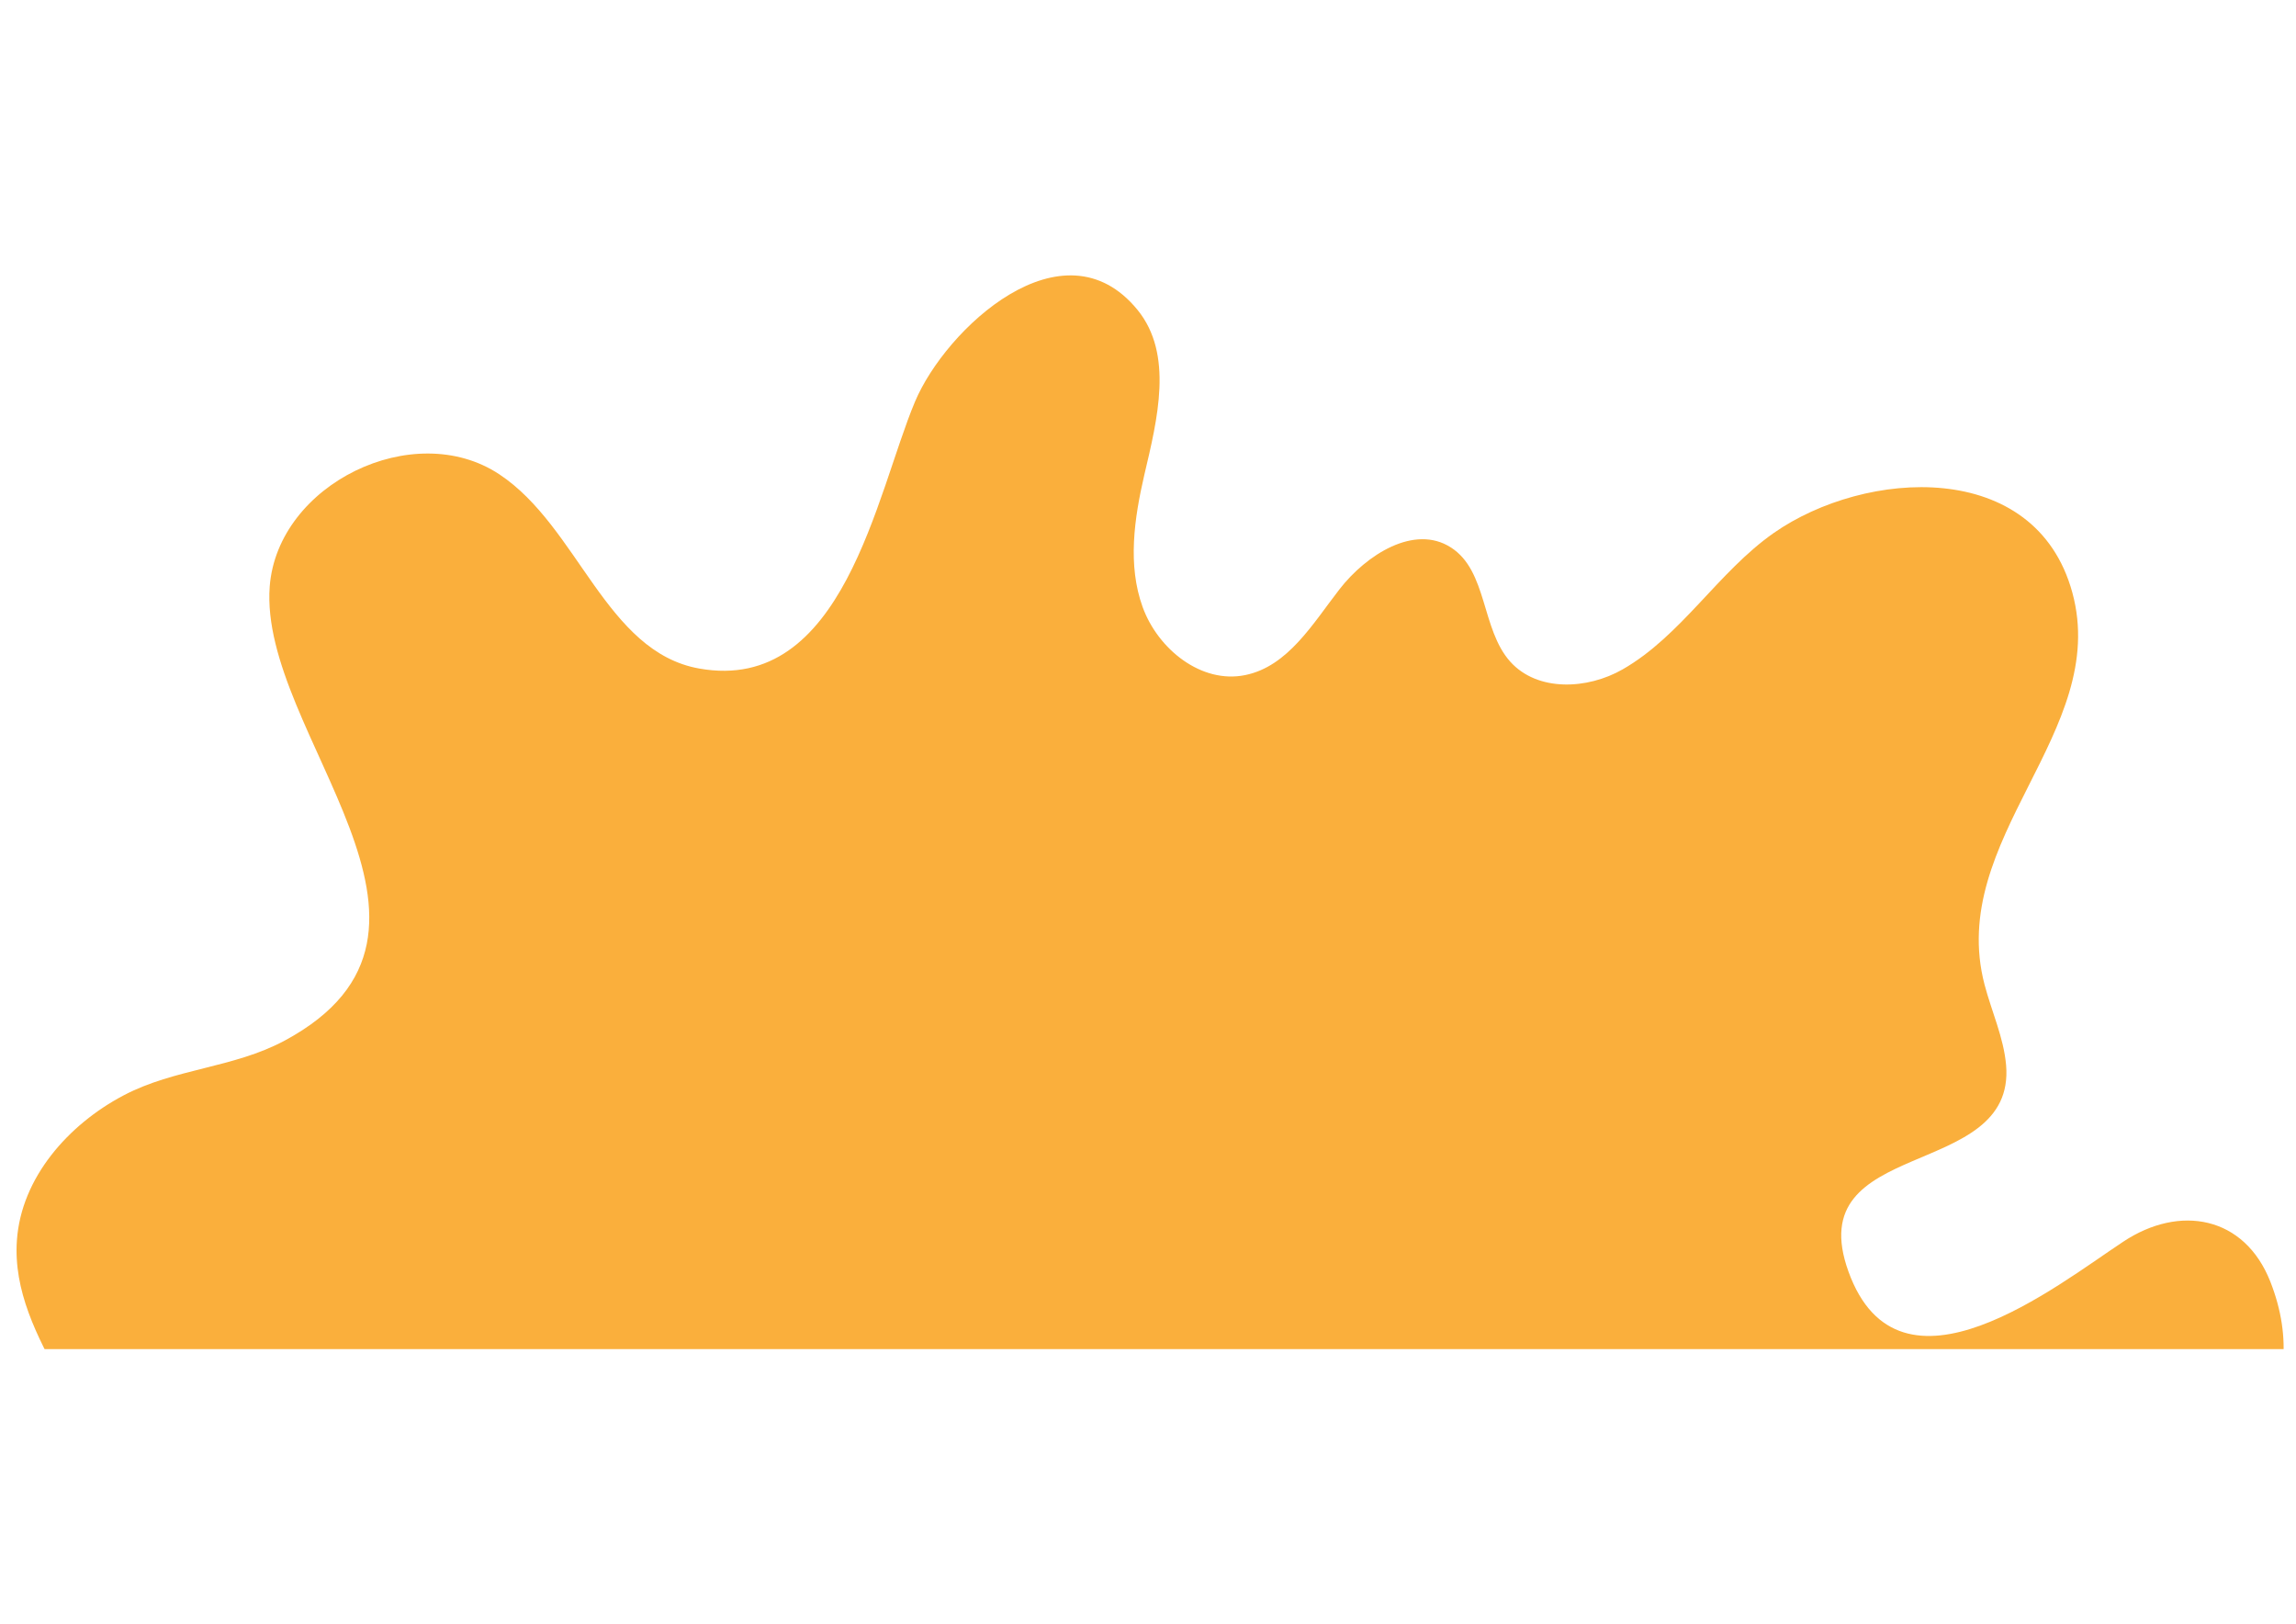
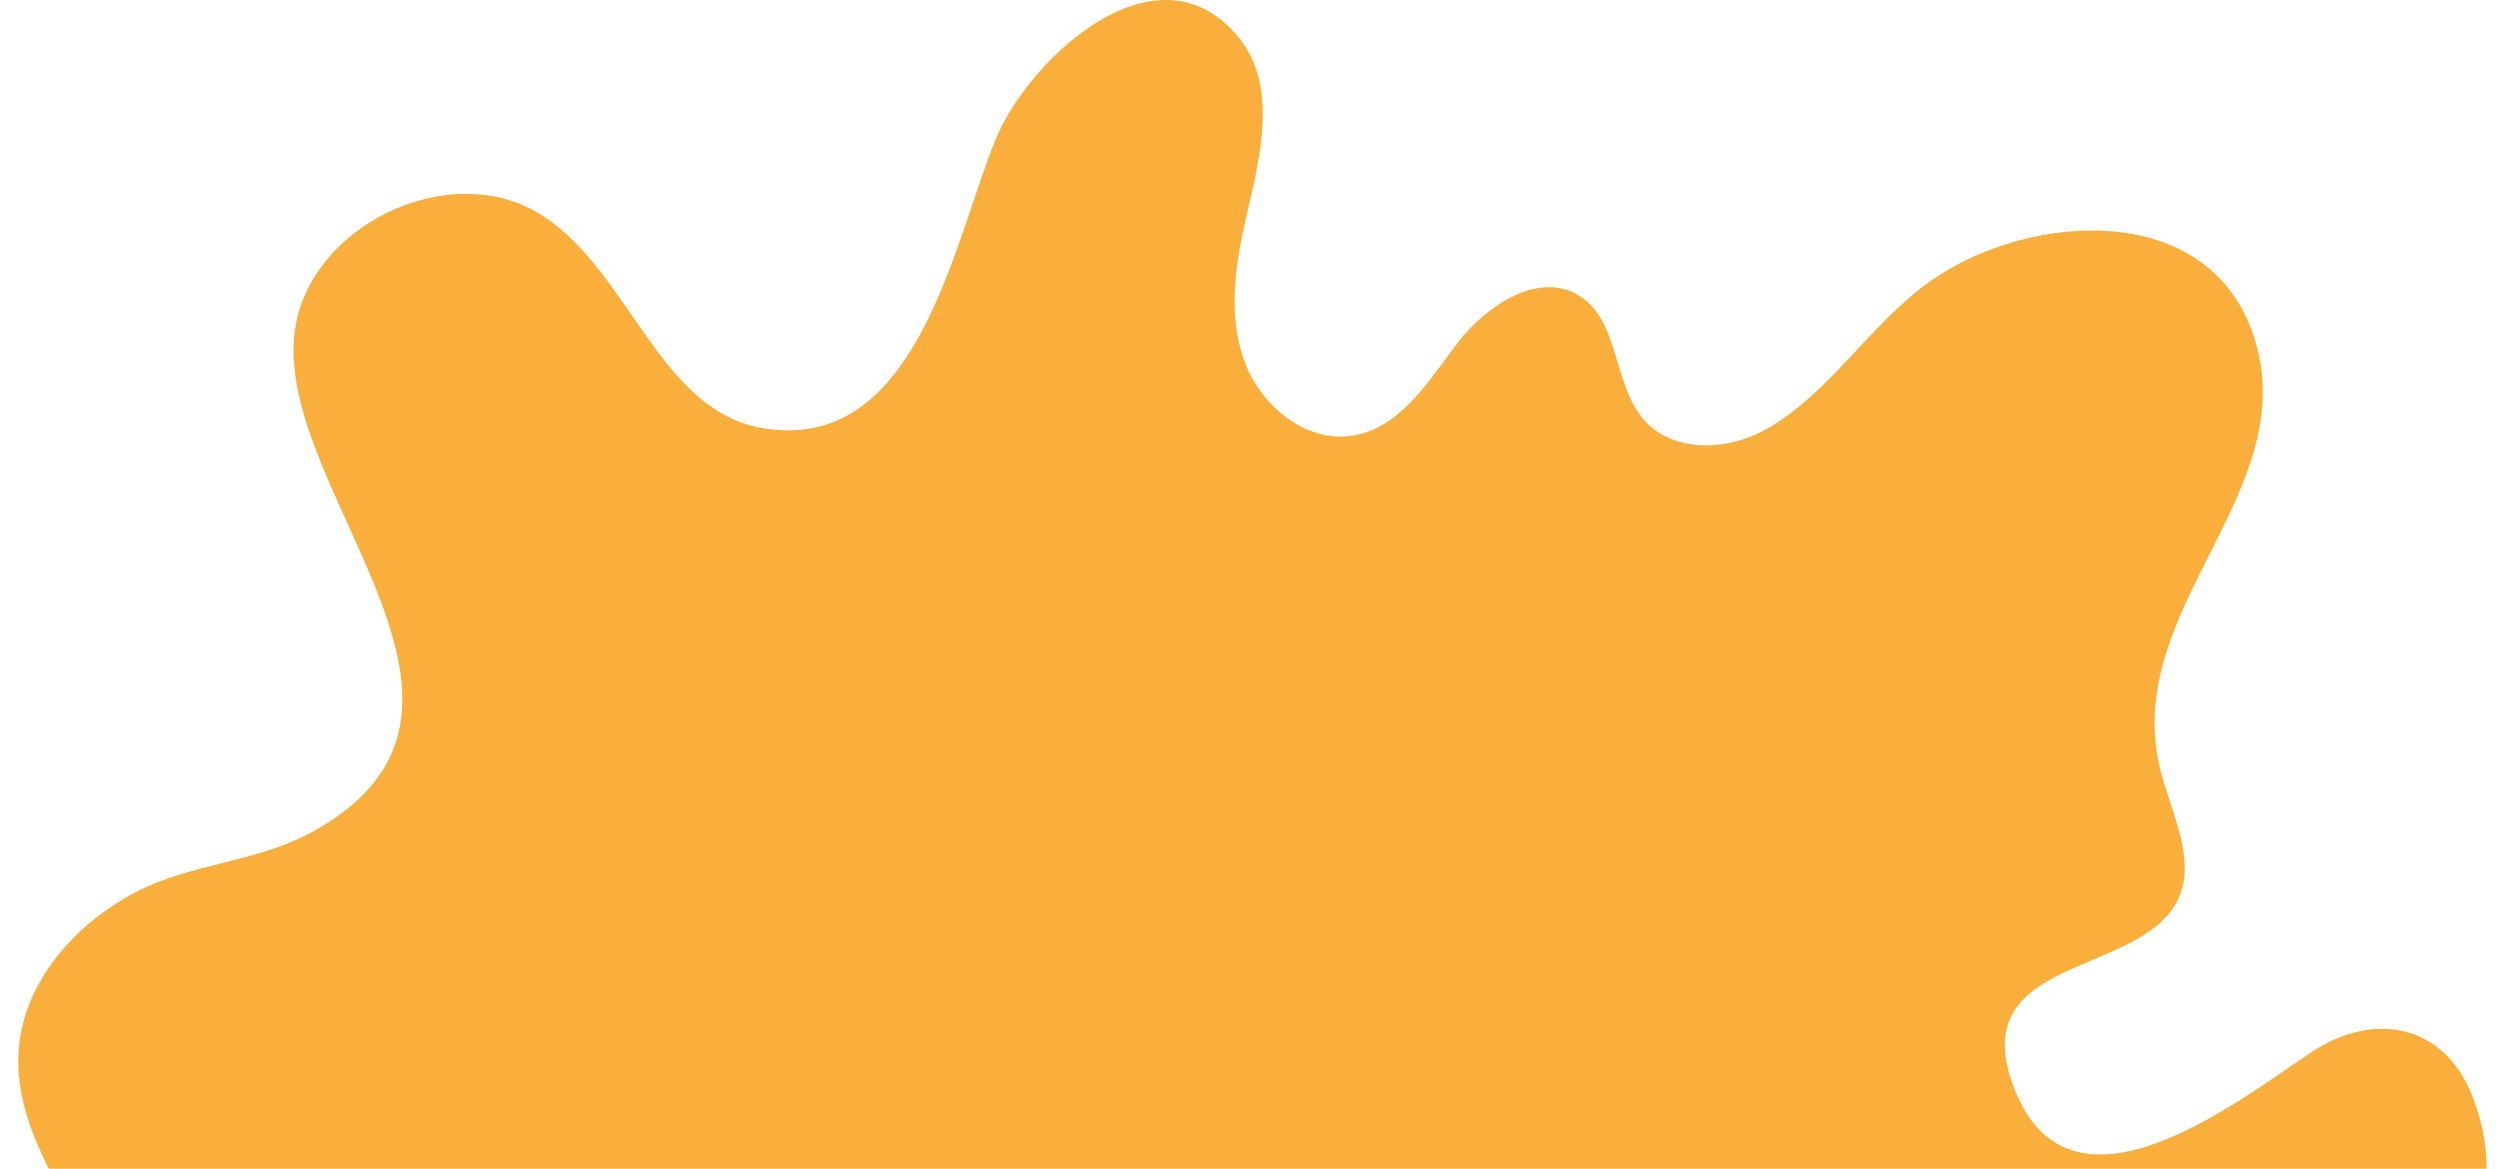
- <svg xmlns="http://www.w3.org/2000/svg" xmlns:xlink="http://www.w3.org/1999/xlink" version="1.1" id="Layer_1" x="0px" y="0px" viewBox="0 0 841.9 595.3" style="enable-background:new 0 0 841.9 595.3;" xml:space="preserve">
-   <style type="text/css">
+ <svg xmlns="http://www.w3.org/2000/svg" xmlns:xlink="http://www.w3.org/1999/xlink" version="1.1" id="Layer_1" x="0px" y="0px" viewBox="0 0 842 393.636" xml:space="preserve" width="842" height="393.636">
+   <defs id="defs4194" />
+   <style type="text/css" id="style4177">
	.st0{clip-path:url(#SVGID_2_);}
	.st1{fill:#FAAF3C;}
</style>
-   <g>
-     <defs>
+   <g id="g4189" transform="translate(0.1,-100.9637)">
+     <defs id="defs4180">
      <rect id="SVGID_1_" x="-0.1" y="100.6" width="842" height="394" />
    </defs>
    <clipPath id="SVGID_2_">
-       <use xlink:href="#SVGID_1_" style="overflow:visible;" />
+       <use xlink:href="#SVGID_1_" style="overflow:visible" id="use4182" x="0" y="0" width="100%" height="100%" />
    </clipPath>
-     <g class="st0">
-       <path class="st1" d="M966.7,736.9c-48.1-82.1-175.6-58.4-254-58.4c-8.5,0-18.8-1-22.7-8.6c-2.8-5.6-0.7-12.3,1.9-18    c28.2-59.9,173.7-97.4,140.6-182c-9.5-24.1-33.2-28.4-53.9-14.7c-24.3,16-82.2,62.5-100.8,11c-18-49.8,61.4-33,57.8-75.7    c-0.9-10.2-5.3-19.6-7.9-29.5c-14-53.5,46.1-92.6,32.2-143.7c-13.5-49.5-76-45.3-109.5-21.9c-20.4,14.3-33.9,37.7-55.4,50    c-12.9,7.4-31.2,8.3-41.2-2.8c-10.7-11.9-8.3-33.3-21.8-41.9c-13.4-8.6-31,2.7-40.8,15.3c-9.8,12.6-18.9,28.3-34.6,31.5    c-16.1,3.3-32-9.5-37.6-24.9c-5.6-15.4-3.1-32.5,0.6-48.5c4.8-20.4,10.8-44.2-2.5-60.5c-27.3-33.4-70.4,7-81.6,33.7    c-14.2,33.7-26.2,107.2-79.1,97.8c-34.3-6.1-44.3-52-73.3-71.2c-31.4-20.8-81.3,3.6-84.2,41.1c-4.1,54,80.2,126.3,5.5,166.5    c-18.8,10.1-40.3,10.2-59.1,20.1c-20.3,10.7-37.5,30.2-39.1,53.1c-2.6,37,34.3,66.6,36.5,103.6c2.4,38.9-33.4,68.8-67.7,87.2    c-64,34.1-136.8,53-193.7,98c-26.6,21-50.6,55.1-38.2,86.6c8.5,21.8,32.8,34.4,56.2,34.7c23.4,0.4,45.7-9.5,65.6-21.8    c29.2-18,54.9-41.7,75.2-69.3c8.4-11.5,16.2-23.8,27.8-32.1c11.6-8.2,28.5-11.2,39.7-2.5c4.8,3.7,8.1,9,12.9,12.6    c13.1,9.6,31.9,3,44.9-6.7c13-9.7,24.6-22.7,40.4-26.5c28.8-6.9,56.3,22.9,56.9,52.4c0.6,29.6-17.6,56.3-38.3,77.4    c-20.7,21.1-44.8,39.4-61.1,64.1c-16.3,24.7-23.1,58.9-6.5,83.4c24.7,36.4,85.4,26.5,113.4-7.4c24.5-29.7,31.4-69.7,46-105.4    c6.9-16.8,16.2-33.5,31.2-43.8c15-10.3,36.8-12.5,50.8-0.9c18.3,15.1,15.4,43.1,14.4,66.7c-1,23.7,7.5,54,31.1,56.1    c9.7,0.9,19.6-3.7,29.1-1.6c14.8,3.4,21.3,21.3,20.8,36.5c-0.5,15.2-5.5,30.4-2.7,45.3c5.7,31,45,47.3,74.5,36.3    c39.9-14.8,56-60,56.7-99.2c0.5-29.4-5-58.6-4.6-88c0.2-12.4,1.6-25.2,8.2-35.7c14.2-22.5,39.7-13.4,60.8-9.7    c14.8,2.6,33.8-0.8,38.6-15.1c-0.4-16.2-18.1-25.7-26.2-39.7c-7.5-12.9-5.9-30.5,3.7-41.9c14.5-17,39.8-15.3,54.7,0.5    c12.1,12.8,16.6,30.8,19.2,48.2c4.3,28.5,6.2,63.9,37.7,75.7c27.3,10.2,60.5-5,84.2-18c36.9-20.2,67.6-20.6,108.2-23.1    c23.2-1.4,48.2-8.3,61.3-27.4C982,784.9,978.8,757.5,966.7,736.9" />
+     <g class="st0" clip-path="url(#SVGID_2_)" id="g4187">
+       <path class="st1" d="m 966.7,736.9 c -48.1,-82.1 -175.6,-58.4 -254,-58.4 -8.5,0 -18.8,-1 -22.7,-8.6 -2.8,-5.6 -0.7,-12.3 1.9,-18 28.2,-59.9 173.7,-97.4 140.6,-182 -9.5,-24.1 -33.2,-28.4 -53.9,-14.7 -24.3,16 -82.2,62.5 -100.8,11 -18,-49.8 61.4,-33 57.8,-75.7 -0.9,-10.2 -5.3,-19.6 -7.9,-29.5 -14,-53.5 46.1,-92.6 32.2,-143.7 -13.5,-49.5 -76,-45.3 -109.5,-21.9 -20.4,14.3 -33.9,37.7 -55.4,50 -12.9,7.4 -31.2,8.3 -41.2,-2.8 -10.7,-11.9 -8.3,-33.3 -21.8,-41.9 -13.4,-8.6 -31,2.7 -40.8,15.3 -9.8,12.6 -18.9,28.3 -34.6,31.5 -16.1,3.3 -32,-9.5 -37.6,-24.9 -5.6,-15.4 -3.1,-32.5 0.6,-48.5 4.8,-20.4 10.8,-44.2 -2.5,-60.5 -27.3,-33.4 -70.4,7 -81.6,33.7 -14.2,33.7 -26.2,107.2 -79.1,97.8 -34.3,-6.1 -44.3,-52 -73.3,-71.2 -31.4,-20.8 -81.3,3.6 -84.2,41.1 -4.1,54 80.2,126.3 5.5,166.5 -18.8,10.1 -40.3,10.2 -59.1,20.1 -20.3,10.7 -37.5,30.2 -39.1,53.1 -2.6,37 34.3,66.6 36.5,103.6 2.4,38.9 -33.4,68.8 -67.7,87.2 -64,34.1 -136.8,53 -193.7,98 -26.6,21 -50.6,55.1 -38.2,86.6 8.5,21.8 32.8,34.4 56.2,34.7 23.4,0.4 45.7,-9.5 65.6,-21.8 29.2,-18 54.9,-41.7 75.2,-69.3 8.4,-11.5 16.2,-23.8 27.8,-32.1 11.6,-8.2 28.5,-11.2 39.7,-2.5 4.8,3.7 8.1,9 12.9,12.6 13.1,9.6 31.9,3 44.9,-6.7 13,-9.7 24.6,-22.7 40.4,-26.5 28.8,-6.9 56.3,22.9 56.9,52.4 0.6,29.6 -17.6,56.3 -38.3,77.4 -20.7,21.1 -44.8,39.4 -61.1,64.1 -16.3,24.7 -23.1,58.9 -6.5,83.4 24.7,36.4 85.4,26.5 113.4,-7.4 24.5,-29.7 31.4,-69.7 46,-105.4 6.9,-16.8 16.2,-33.5 31.2,-43.8 15,-10.3 36.8,-12.5 50.8,-0.9 18.3,15.1 15.4,43.1 14.4,66.7 -1,23.7 7.5,54 31.1,56.1 9.7,0.9 19.6,-3.7 29.1,-1.6 14.8,3.4 21.3,21.3 20.8,36.5 -0.5,15.2 -5.5,30.4 -2.7,45.3 5.7,31 45,47.3 74.5,36.3 39.9,-14.8 56,-60 56.7,-99.2 0.5,-29.4 -5,-58.6 -4.6,-88 0.2,-12.4 1.6,-25.2 8.2,-35.7 14.2,-22.5 39.7,-13.4 60.8,-9.7 14.8,2.6 33.8,-0.8 38.6,-15.1 -0.4,-16.2 -18.1,-25.7 -26.2,-39.7 -7.5,-12.9 -5.9,-30.5 3.7,-41.9 14.5,-17 39.8,-15.3 54.7,0.5 12.1,12.8 16.6,30.8 19.2,48.2 4.3,28.5 6.2,63.9 37.7,75.7 27.3,10.2 60.5,-5 84.2,-18 36.9,-20.2 67.6,-20.6 108.2,-23.1 23.2,-1.4 48.2,-8.3 61.3,-27.4 14.1,-19.3 10.9,-46.7 -1.2,-67.3" id="path4185" style="fill:#faaf3c" />
    </g>
  </g>
</svg>
